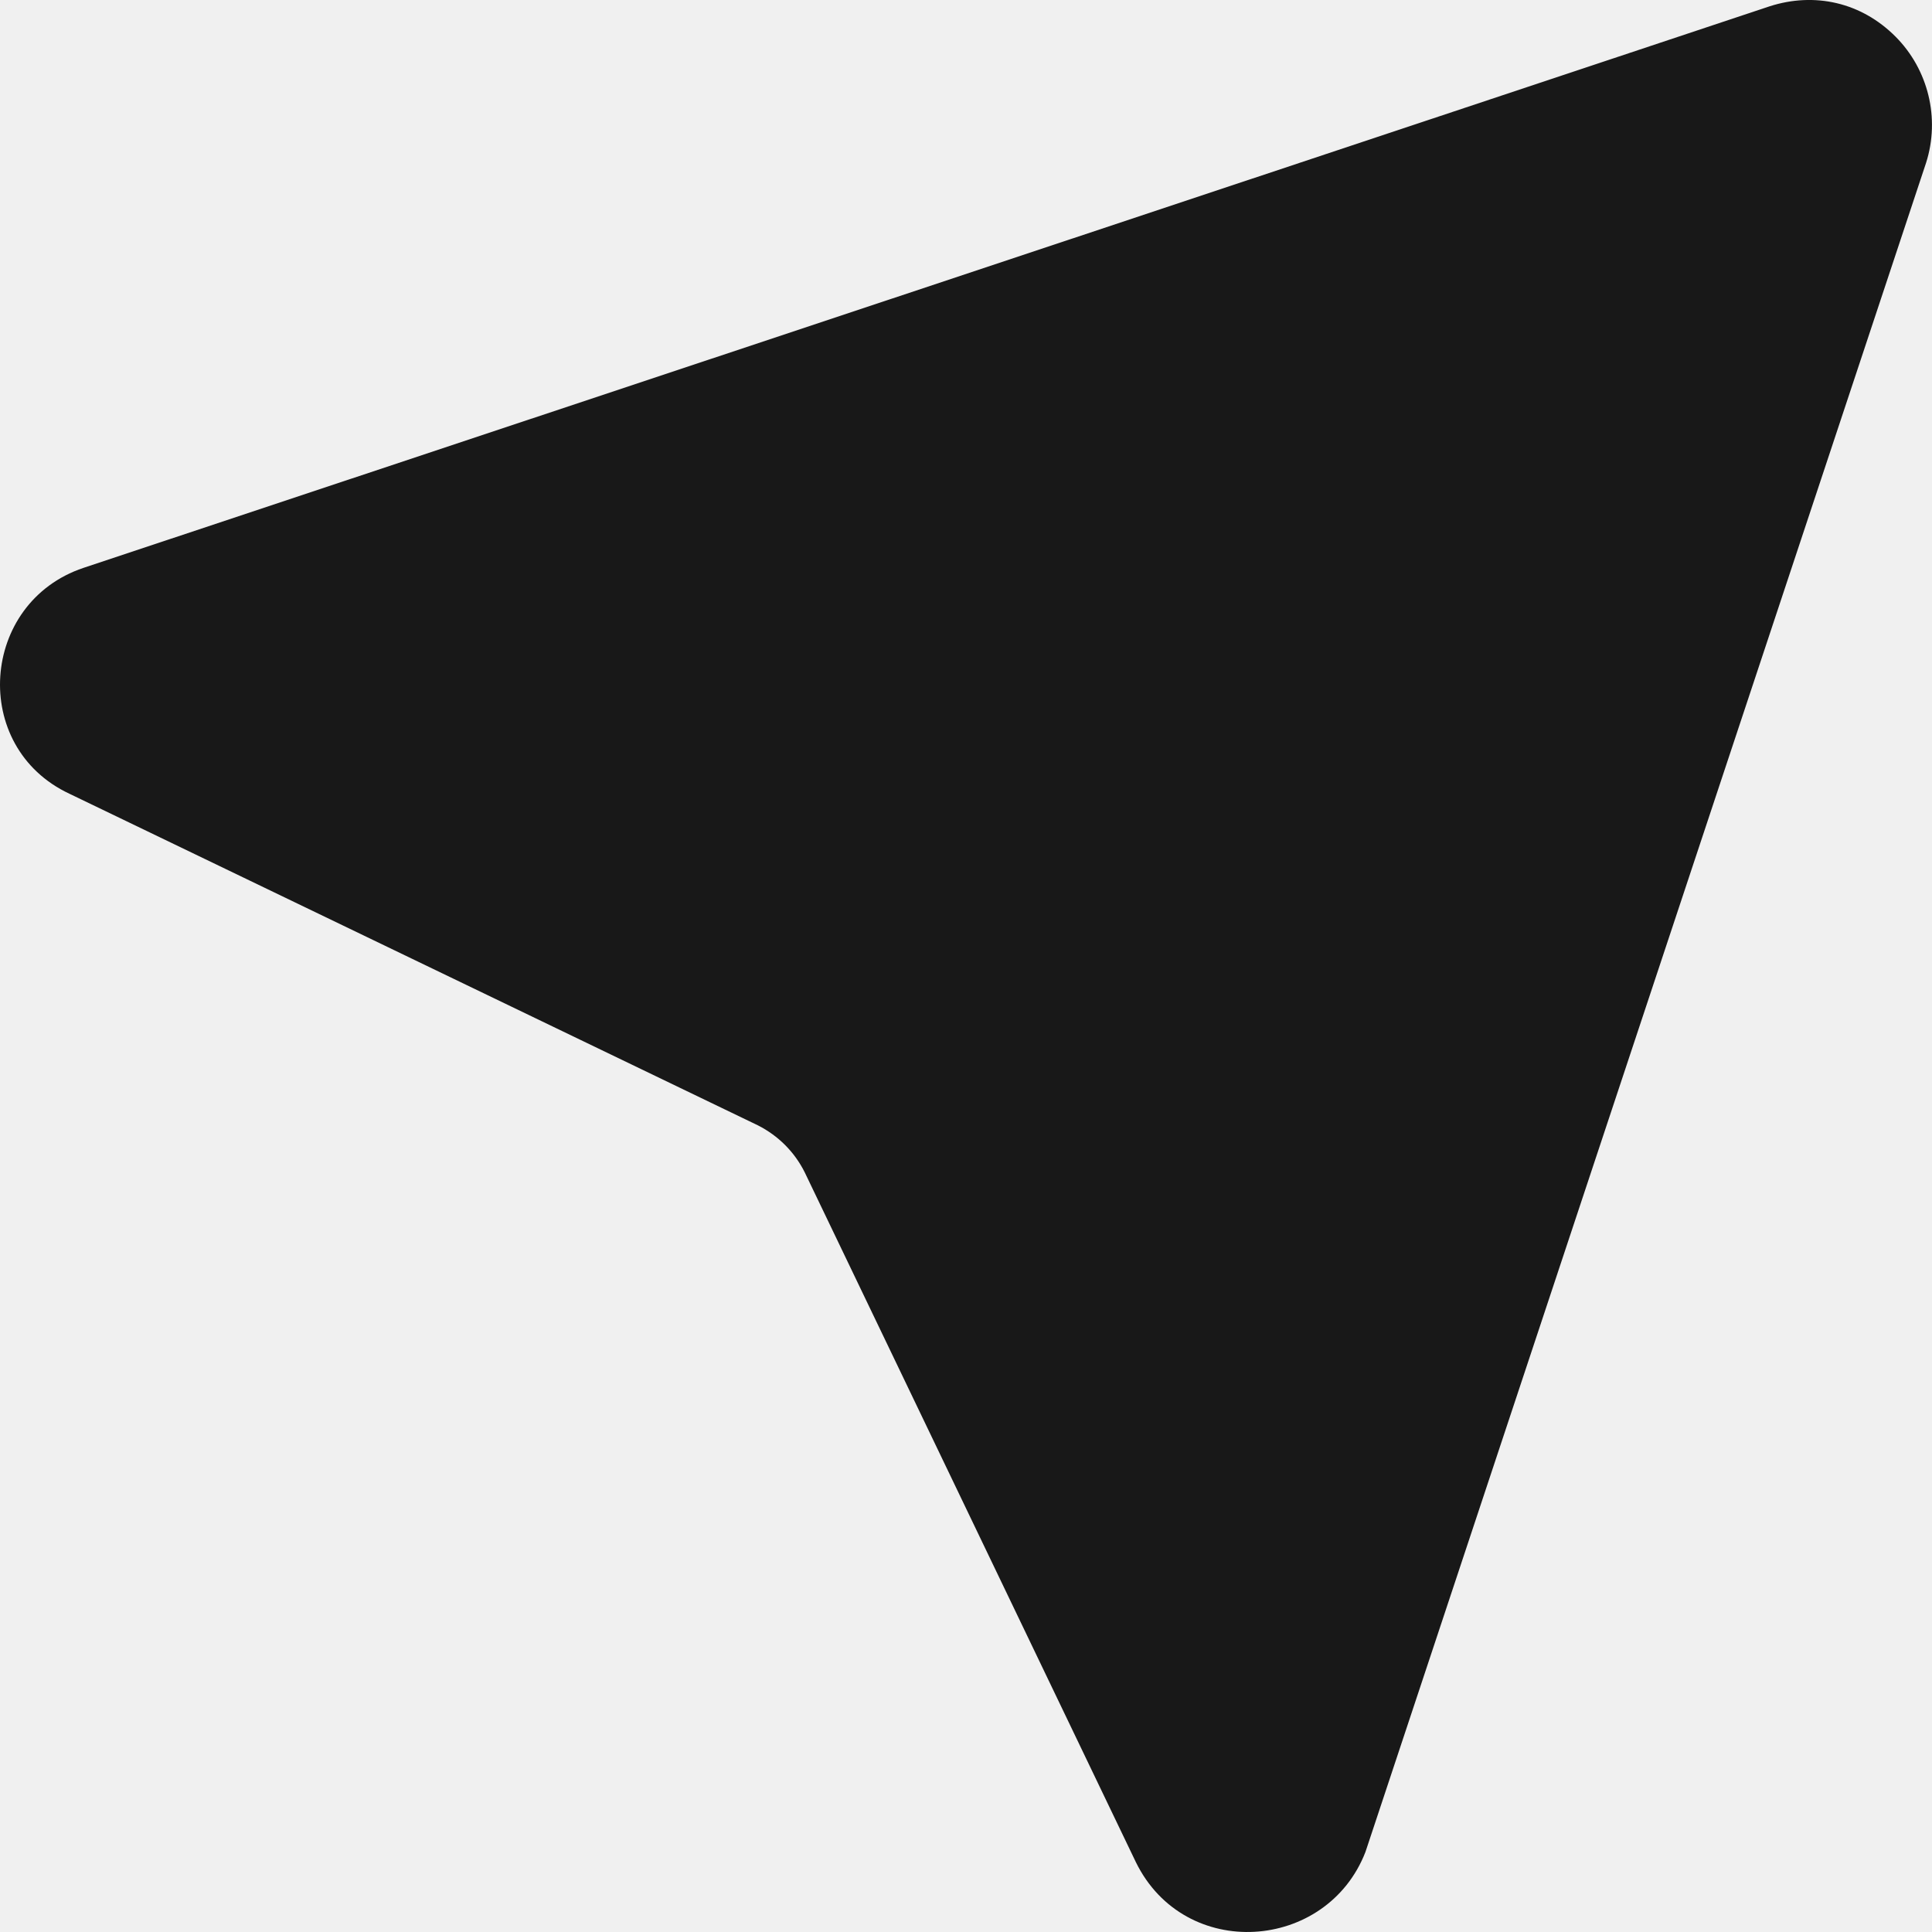
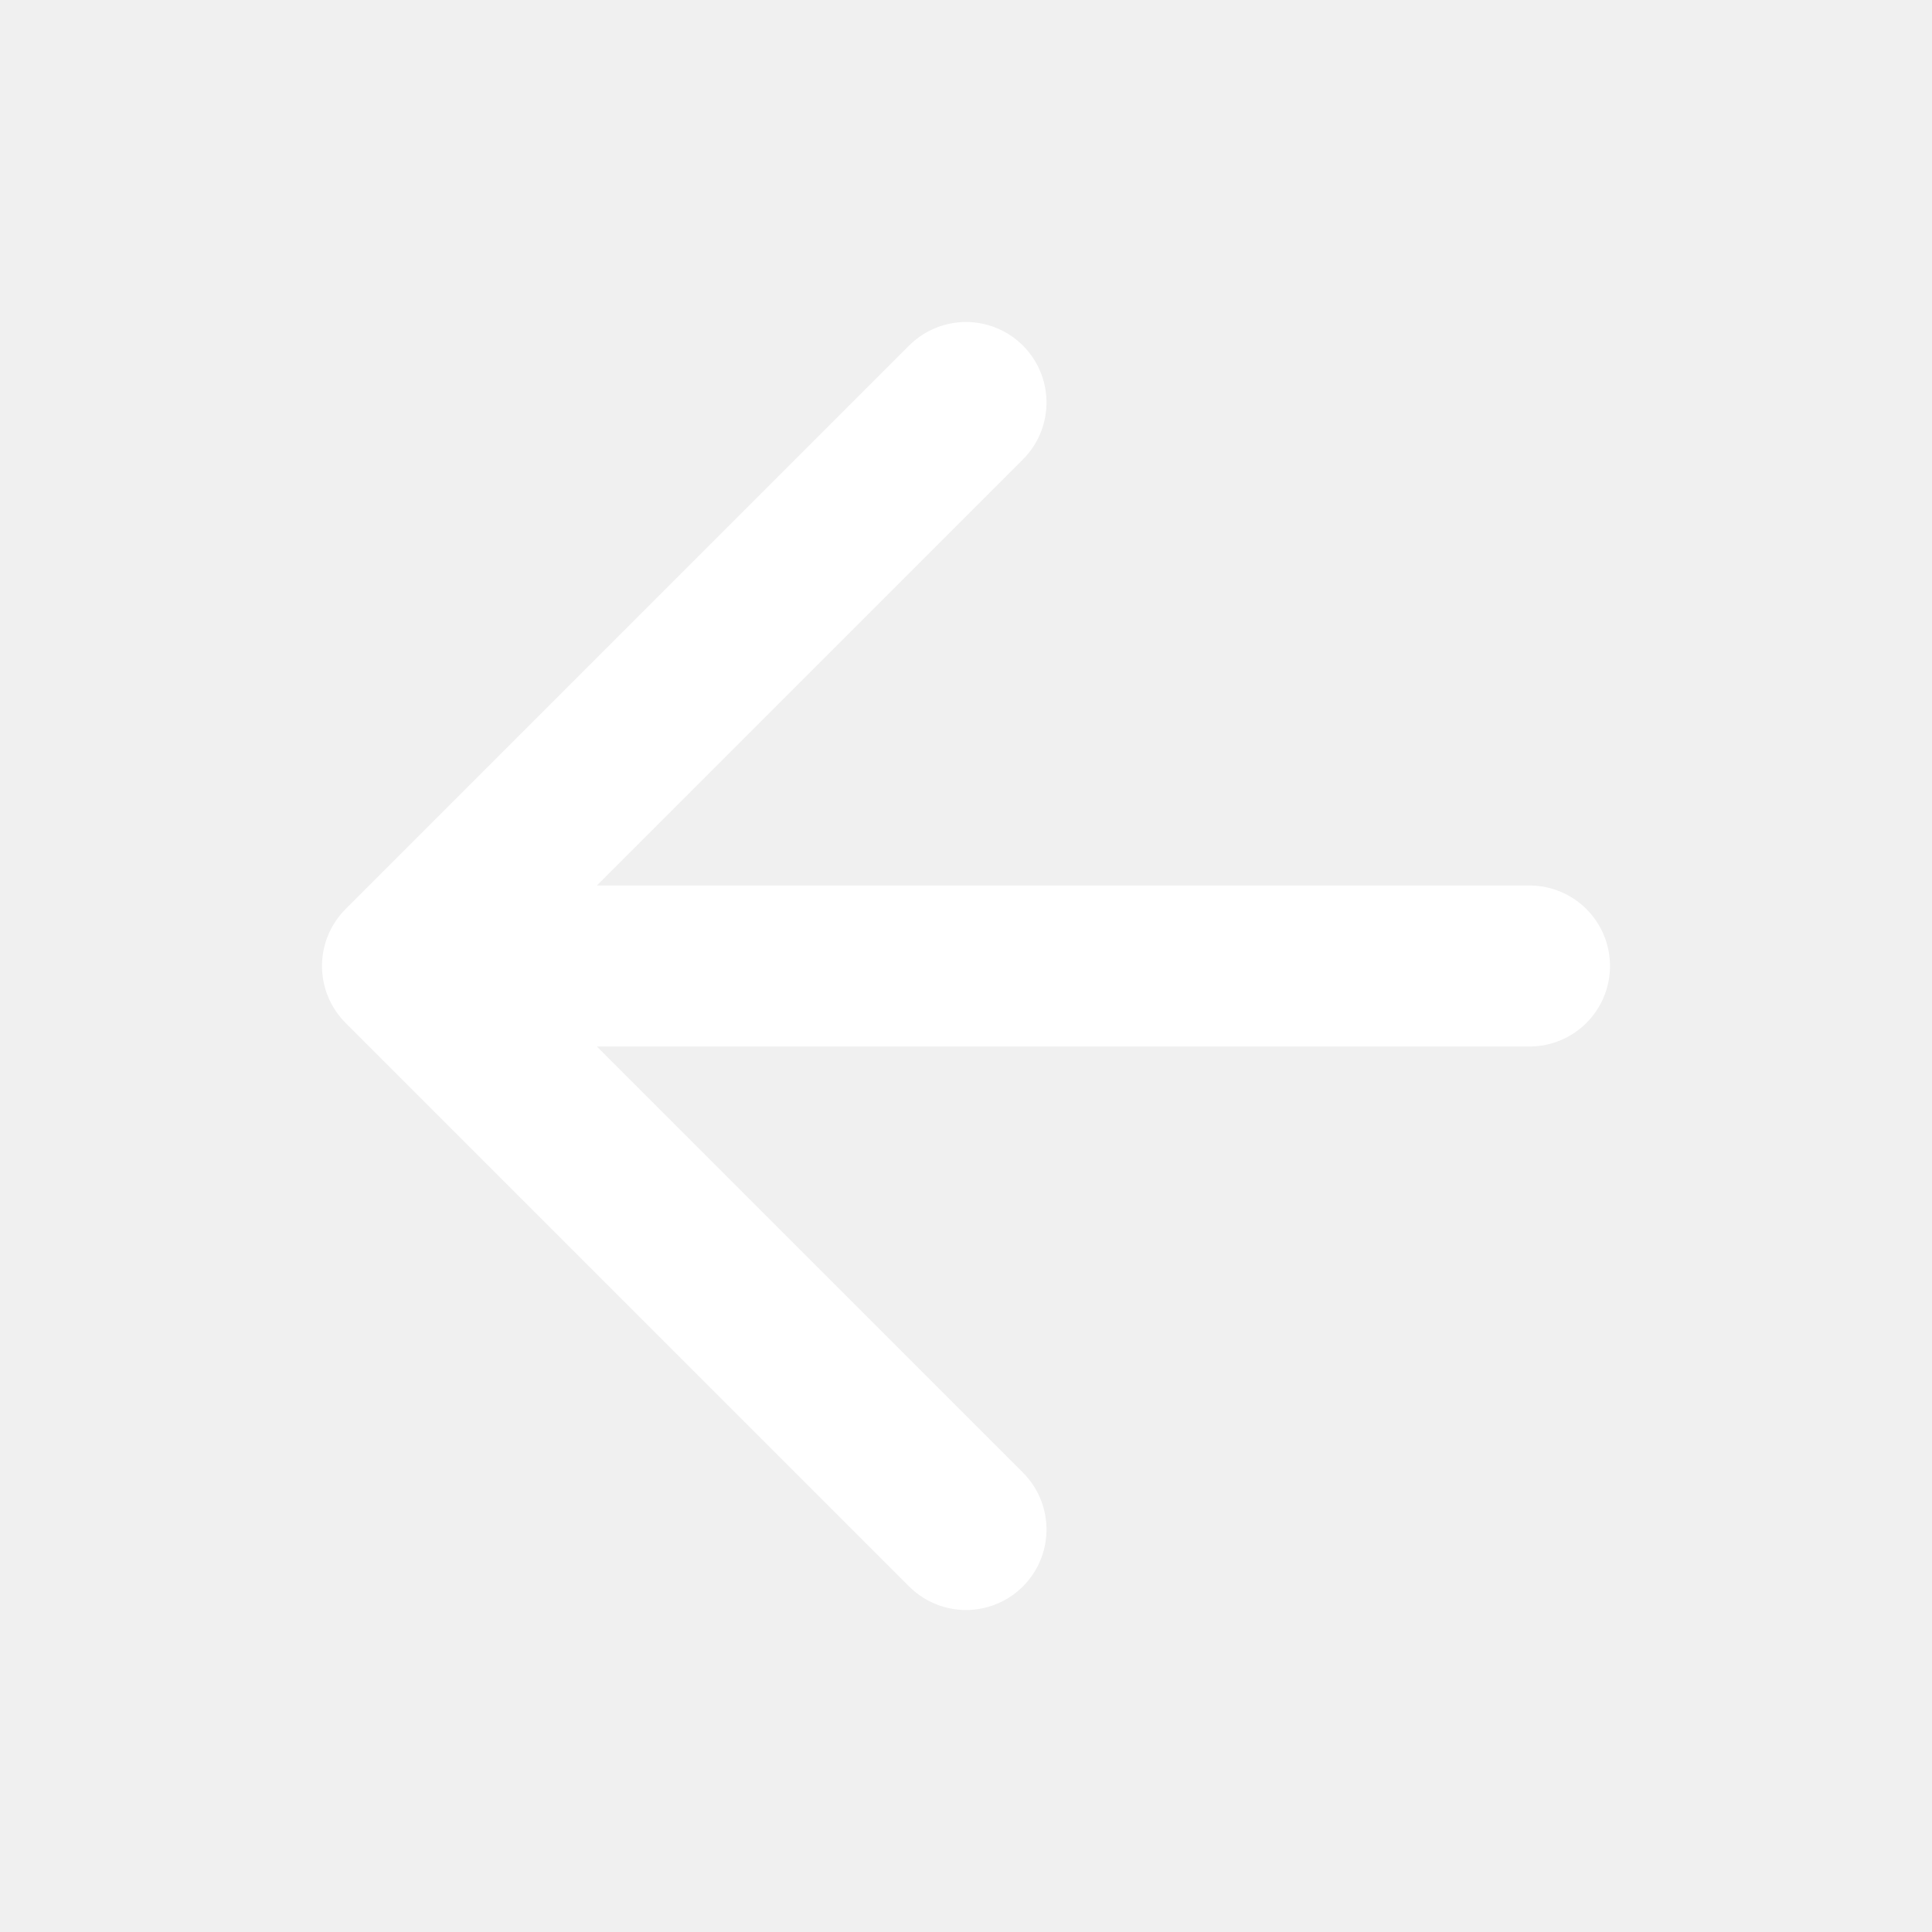
- <svg xmlns="http://www.w3.org/2000/svg" width="12" height="12" viewBox="0 0 12 12" fill="none">
-   <path d="M7.055 11.566L4.998 7.281C4.935 7.155 4.834 7.054 4.708 6.99L0.431 4.93C-0.188 4.64 -0.124 3.742 0.519 3.527L10.992 0.039C11.27 -0.05 11.56 0.013 11.774 0.228C11.976 0.431 12.052 0.734 11.963 1.012L8.481 11.503C8.241 12.122 7.358 12.185 7.055 11.566L7.055 11.566Z" fill="#181818" />
+ <svg xmlns="http://www.w3.org/2000/svg" width="24" height="24" viewBox="0 0 24 24" fill="none">
+   <path d="M19 12H5M5 12L12 19M5 12L12 5" stroke="white" stroke-width="2" stroke-linecap="round" stroke-linejoin="round" />
</svg>
